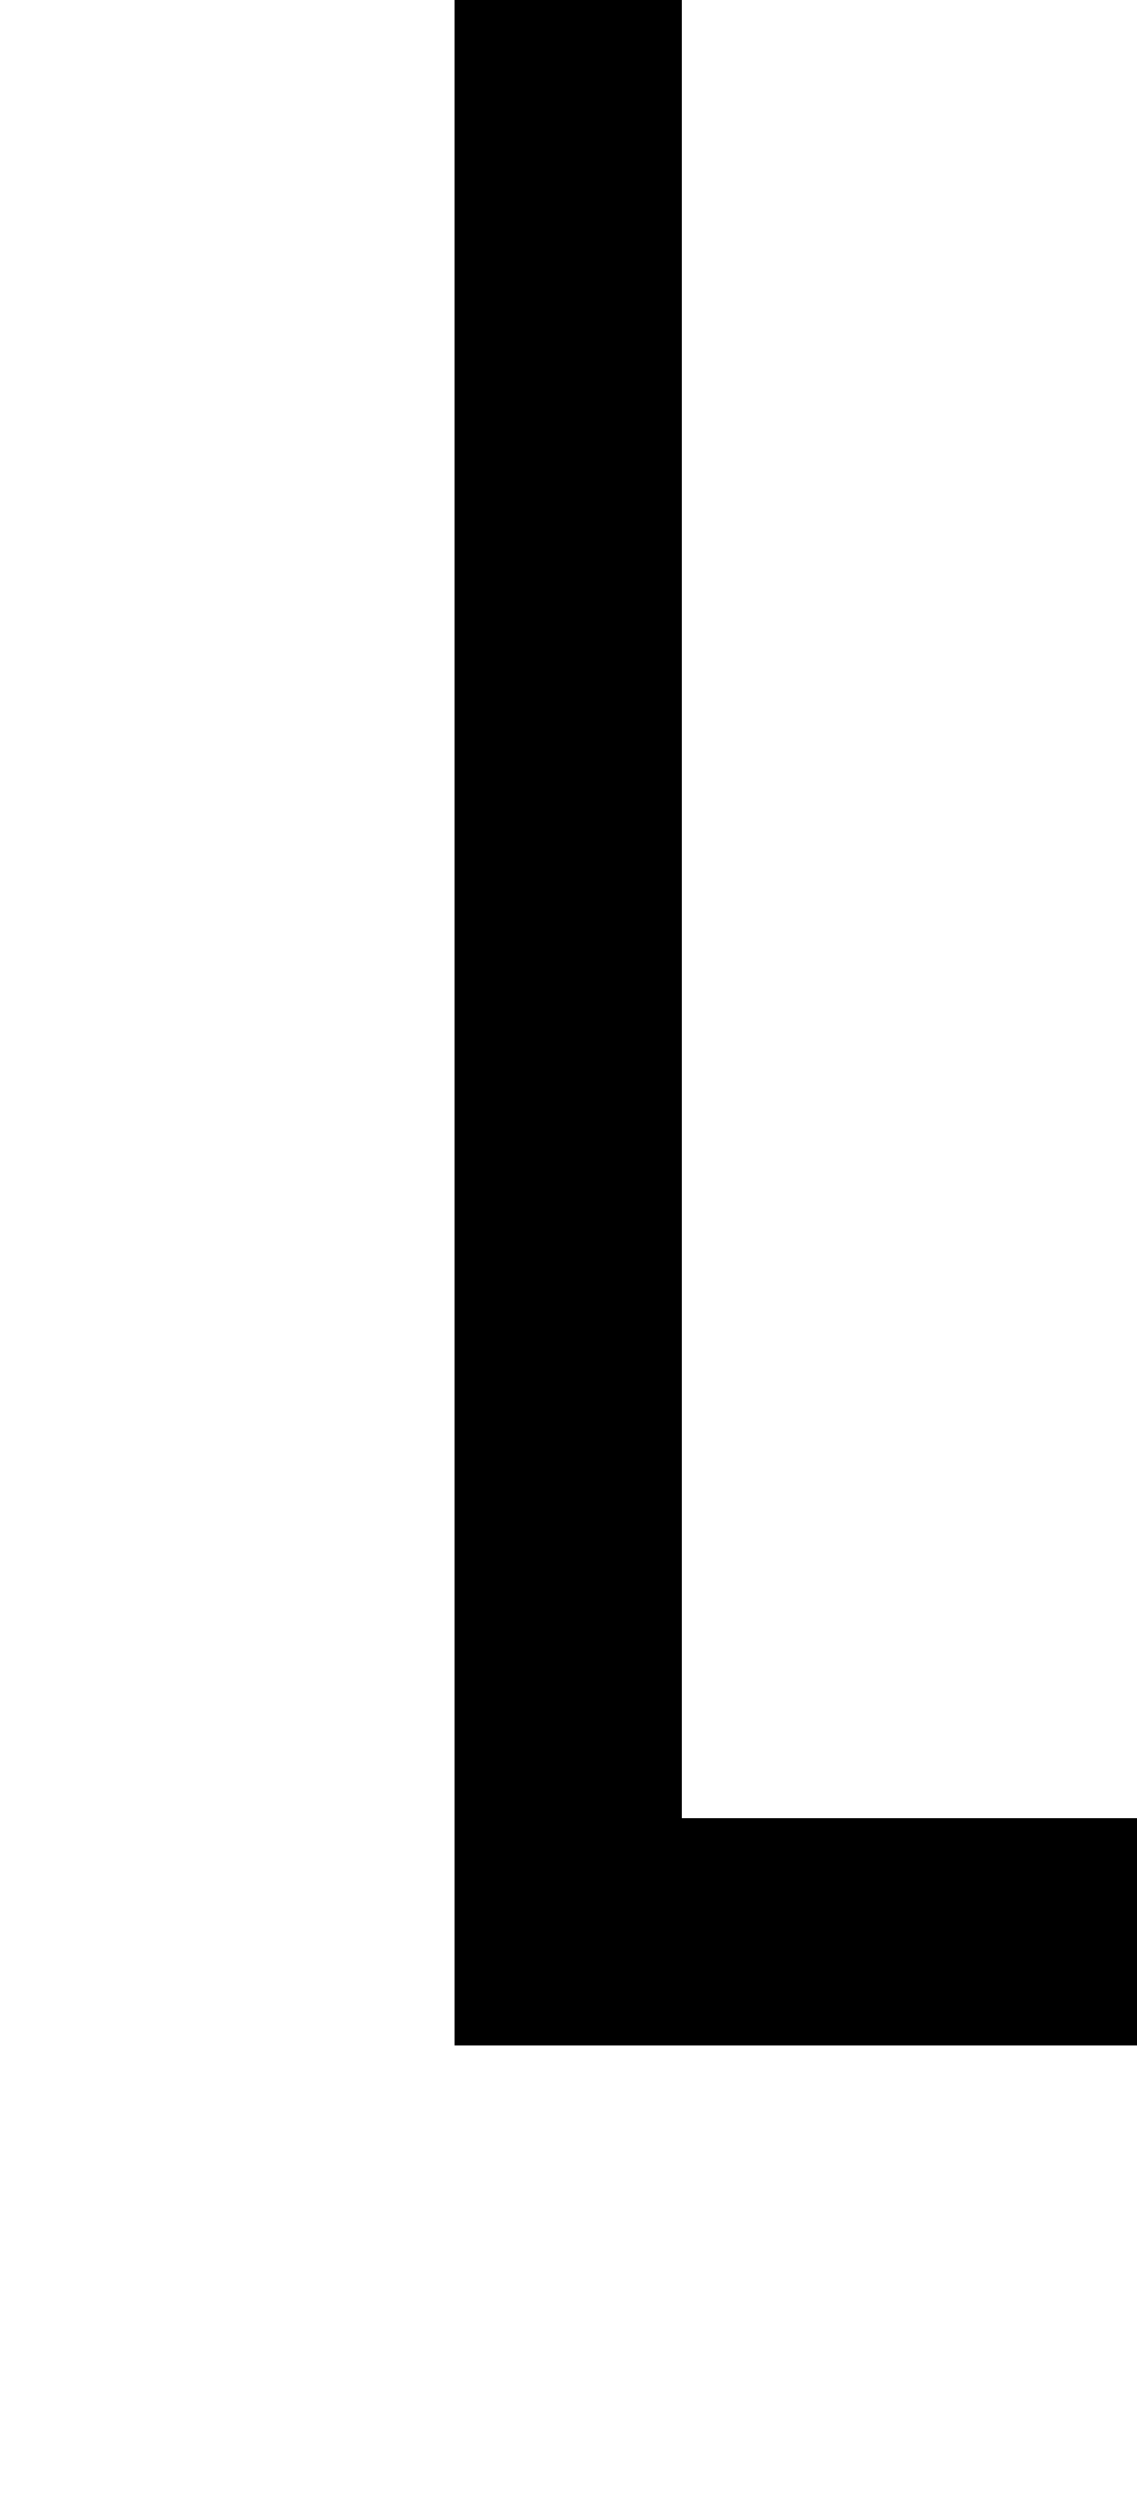
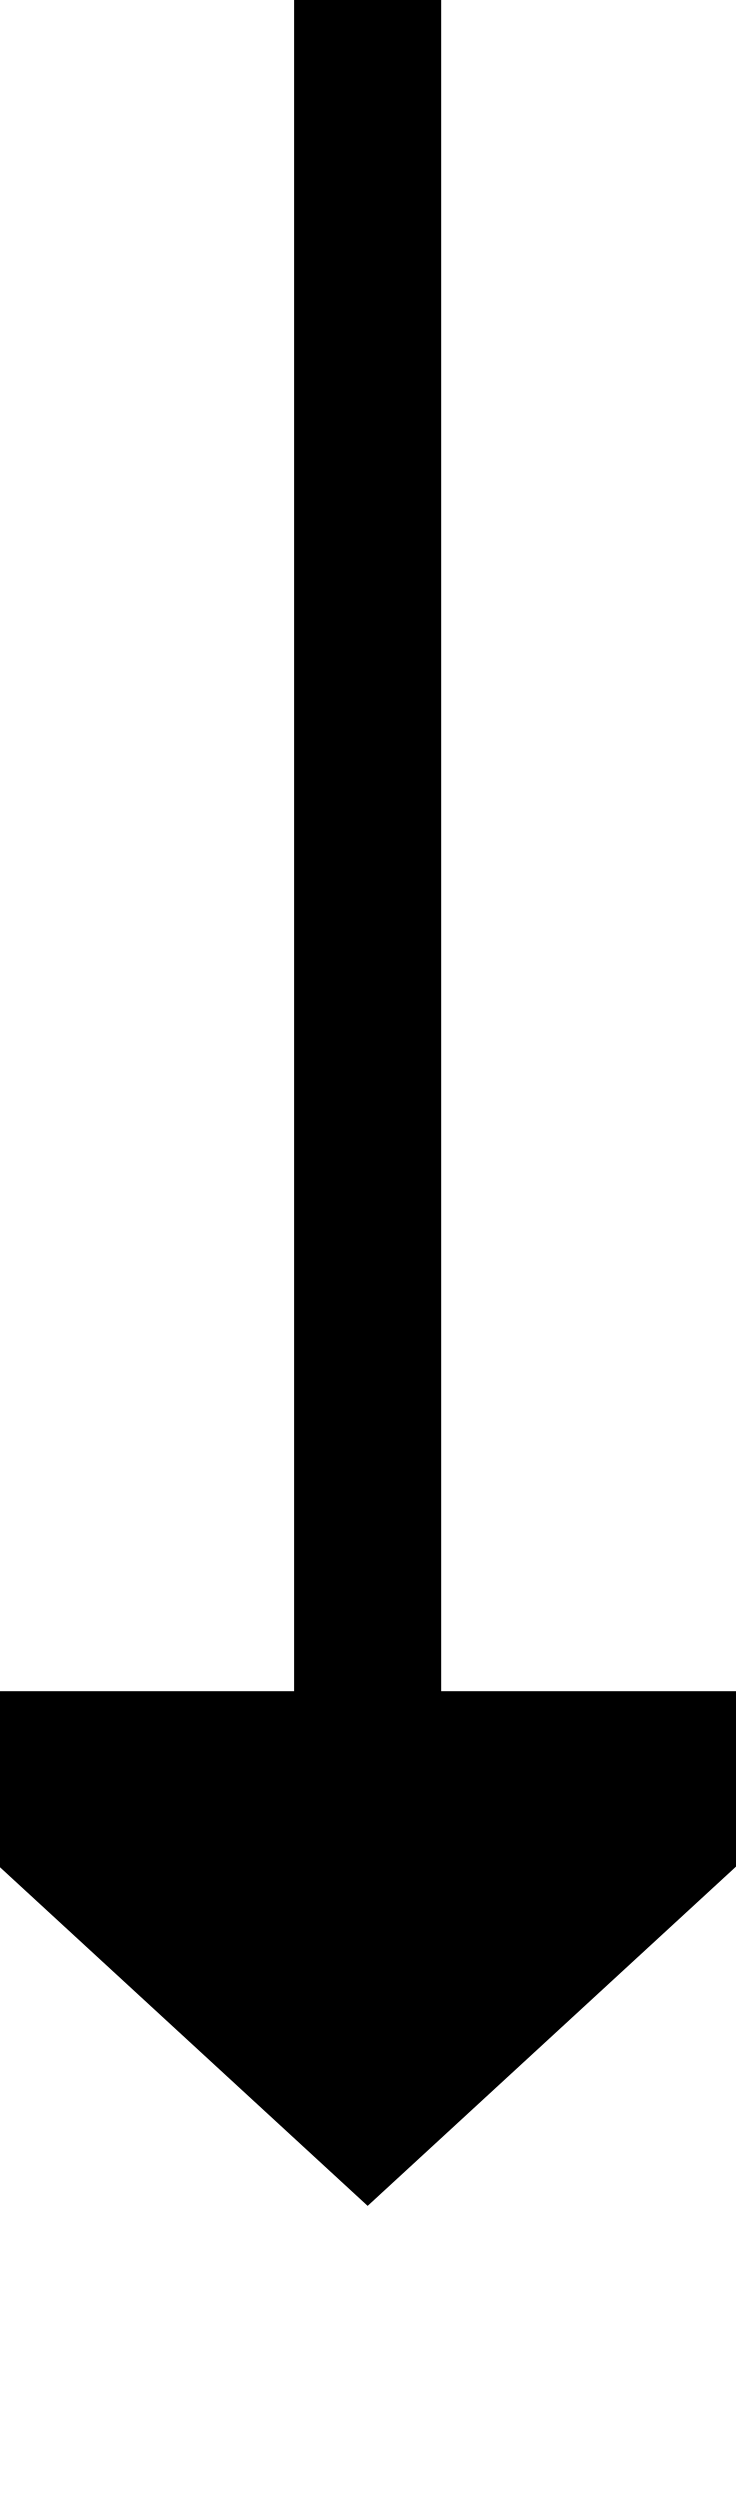
- <svg xmlns="http://www.w3.org/2000/svg" version="1.1" width="10px" height="22px" preserveAspectRatio="xMidYMin meet" viewBox="311 333  8 22">
-   <path d="M 315 333  L 315 350  L 549 350  L 549 339  " stroke-width="2" stroke="#000000" fill="none" />
-   <path d="M 556.6 340  L 549 333  L 541.4 340  L 556.6 340  Z " fill-rule="nonzero" fill="#000000" stroke="none" />
+ <svg xmlns="http://www.w3.org/2000/svg" version="1.1" width="10px" height="34px" preserveAspectRatio="xMidYMin meet" viewBox="311 110  8 34">
+   <path d="M 315 110  L 315 134  " stroke-width="2" stroke="#000000" fill="none" />
+   <path d="M 307.4 133  L 315 140  L 322.6 133  L 307.4 133  Z " fill-rule="nonzero" fill="#000000" stroke="none" />
</svg>
